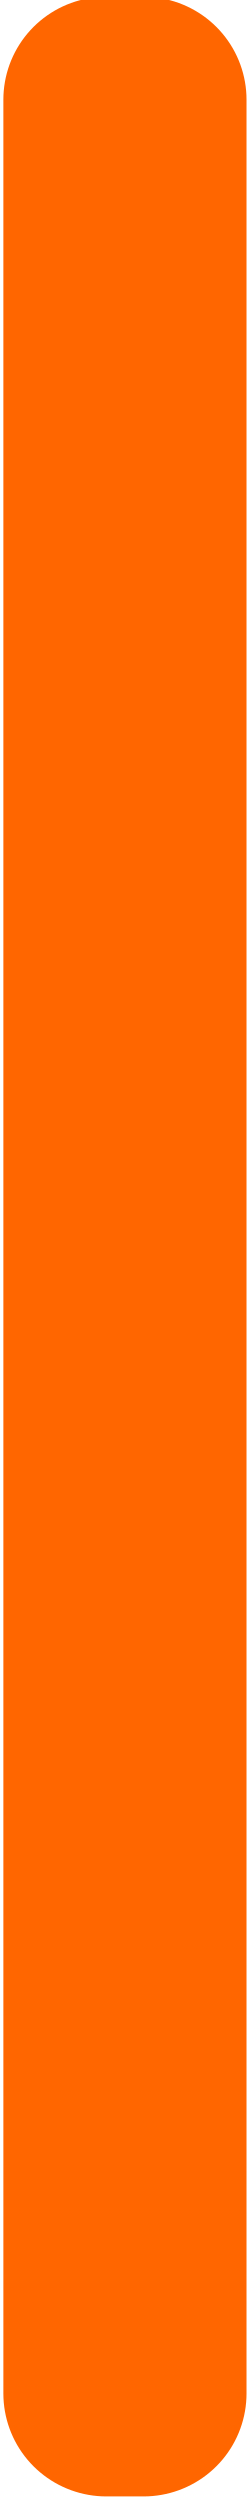
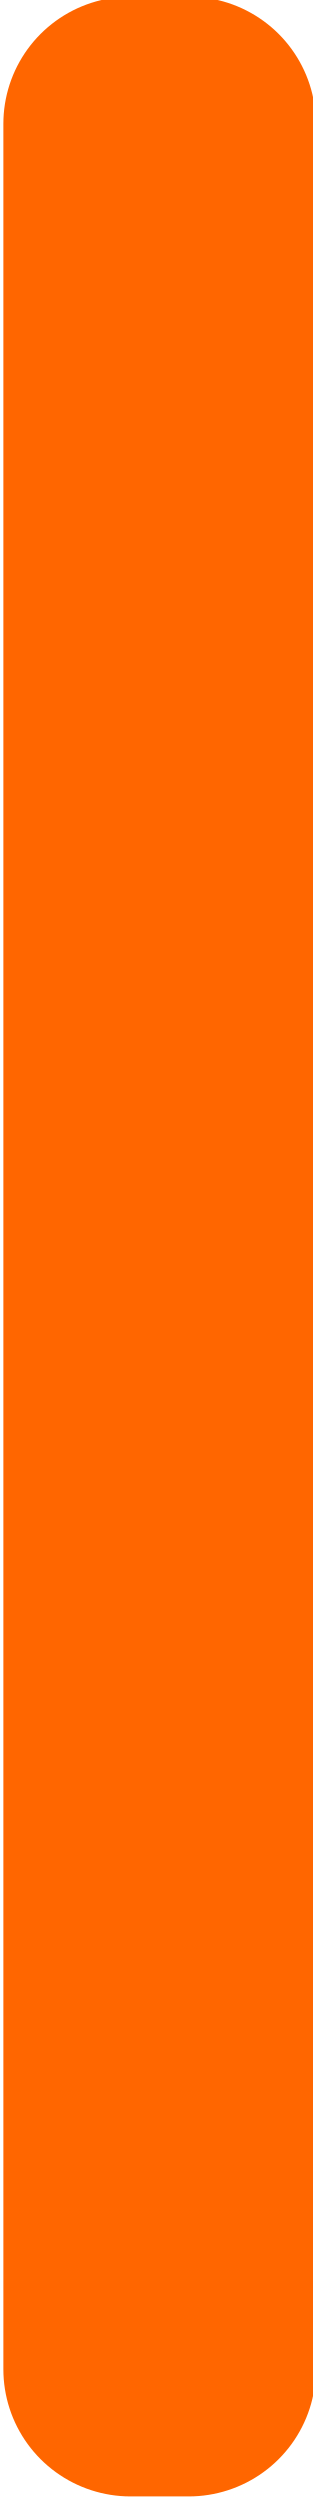
- <svg xmlns="http://www.w3.org/2000/svg" width="8" height="80" viewBox="0 0 2.117 21.167" version="1.1" id="svg831">
+ <svg xmlns="http://www.w3.org/2000/svg" width="10" height="80" viewBox="0 0 2.646 21.167" version="1.1" id="svg831">
  <defs id="defs825" />
  <g id="layer1" transform="translate(0,-275.8333)">
-     <rect style="opacity:1;fill:#ff6600;fill-opacity:1;stroke:#ff6600;stroke-width:1.743;stroke-linecap:butt;stroke-linejoin:round;stroke-miterlimit:4;stroke-dasharray:none;stroke-opacity:1;paint-order:fill markers stroke" id="rect819" width="0.316" height="19.424" x="0.9" y="276.676" />
+     <rect style="opacity:1;fill:#ff6600;fill-opacity:1;stroke:#ff6600;stroke-width:2.153;stroke-linecap:butt;stroke-linejoin:round;stroke-miterlimit:4;stroke-dasharray:none;stroke-opacity:1;paint-order:fill markers stroke" id="rect819" width="0.493" height="19.013" x="1.105" y="276.881" />
  </g>
</svg>
